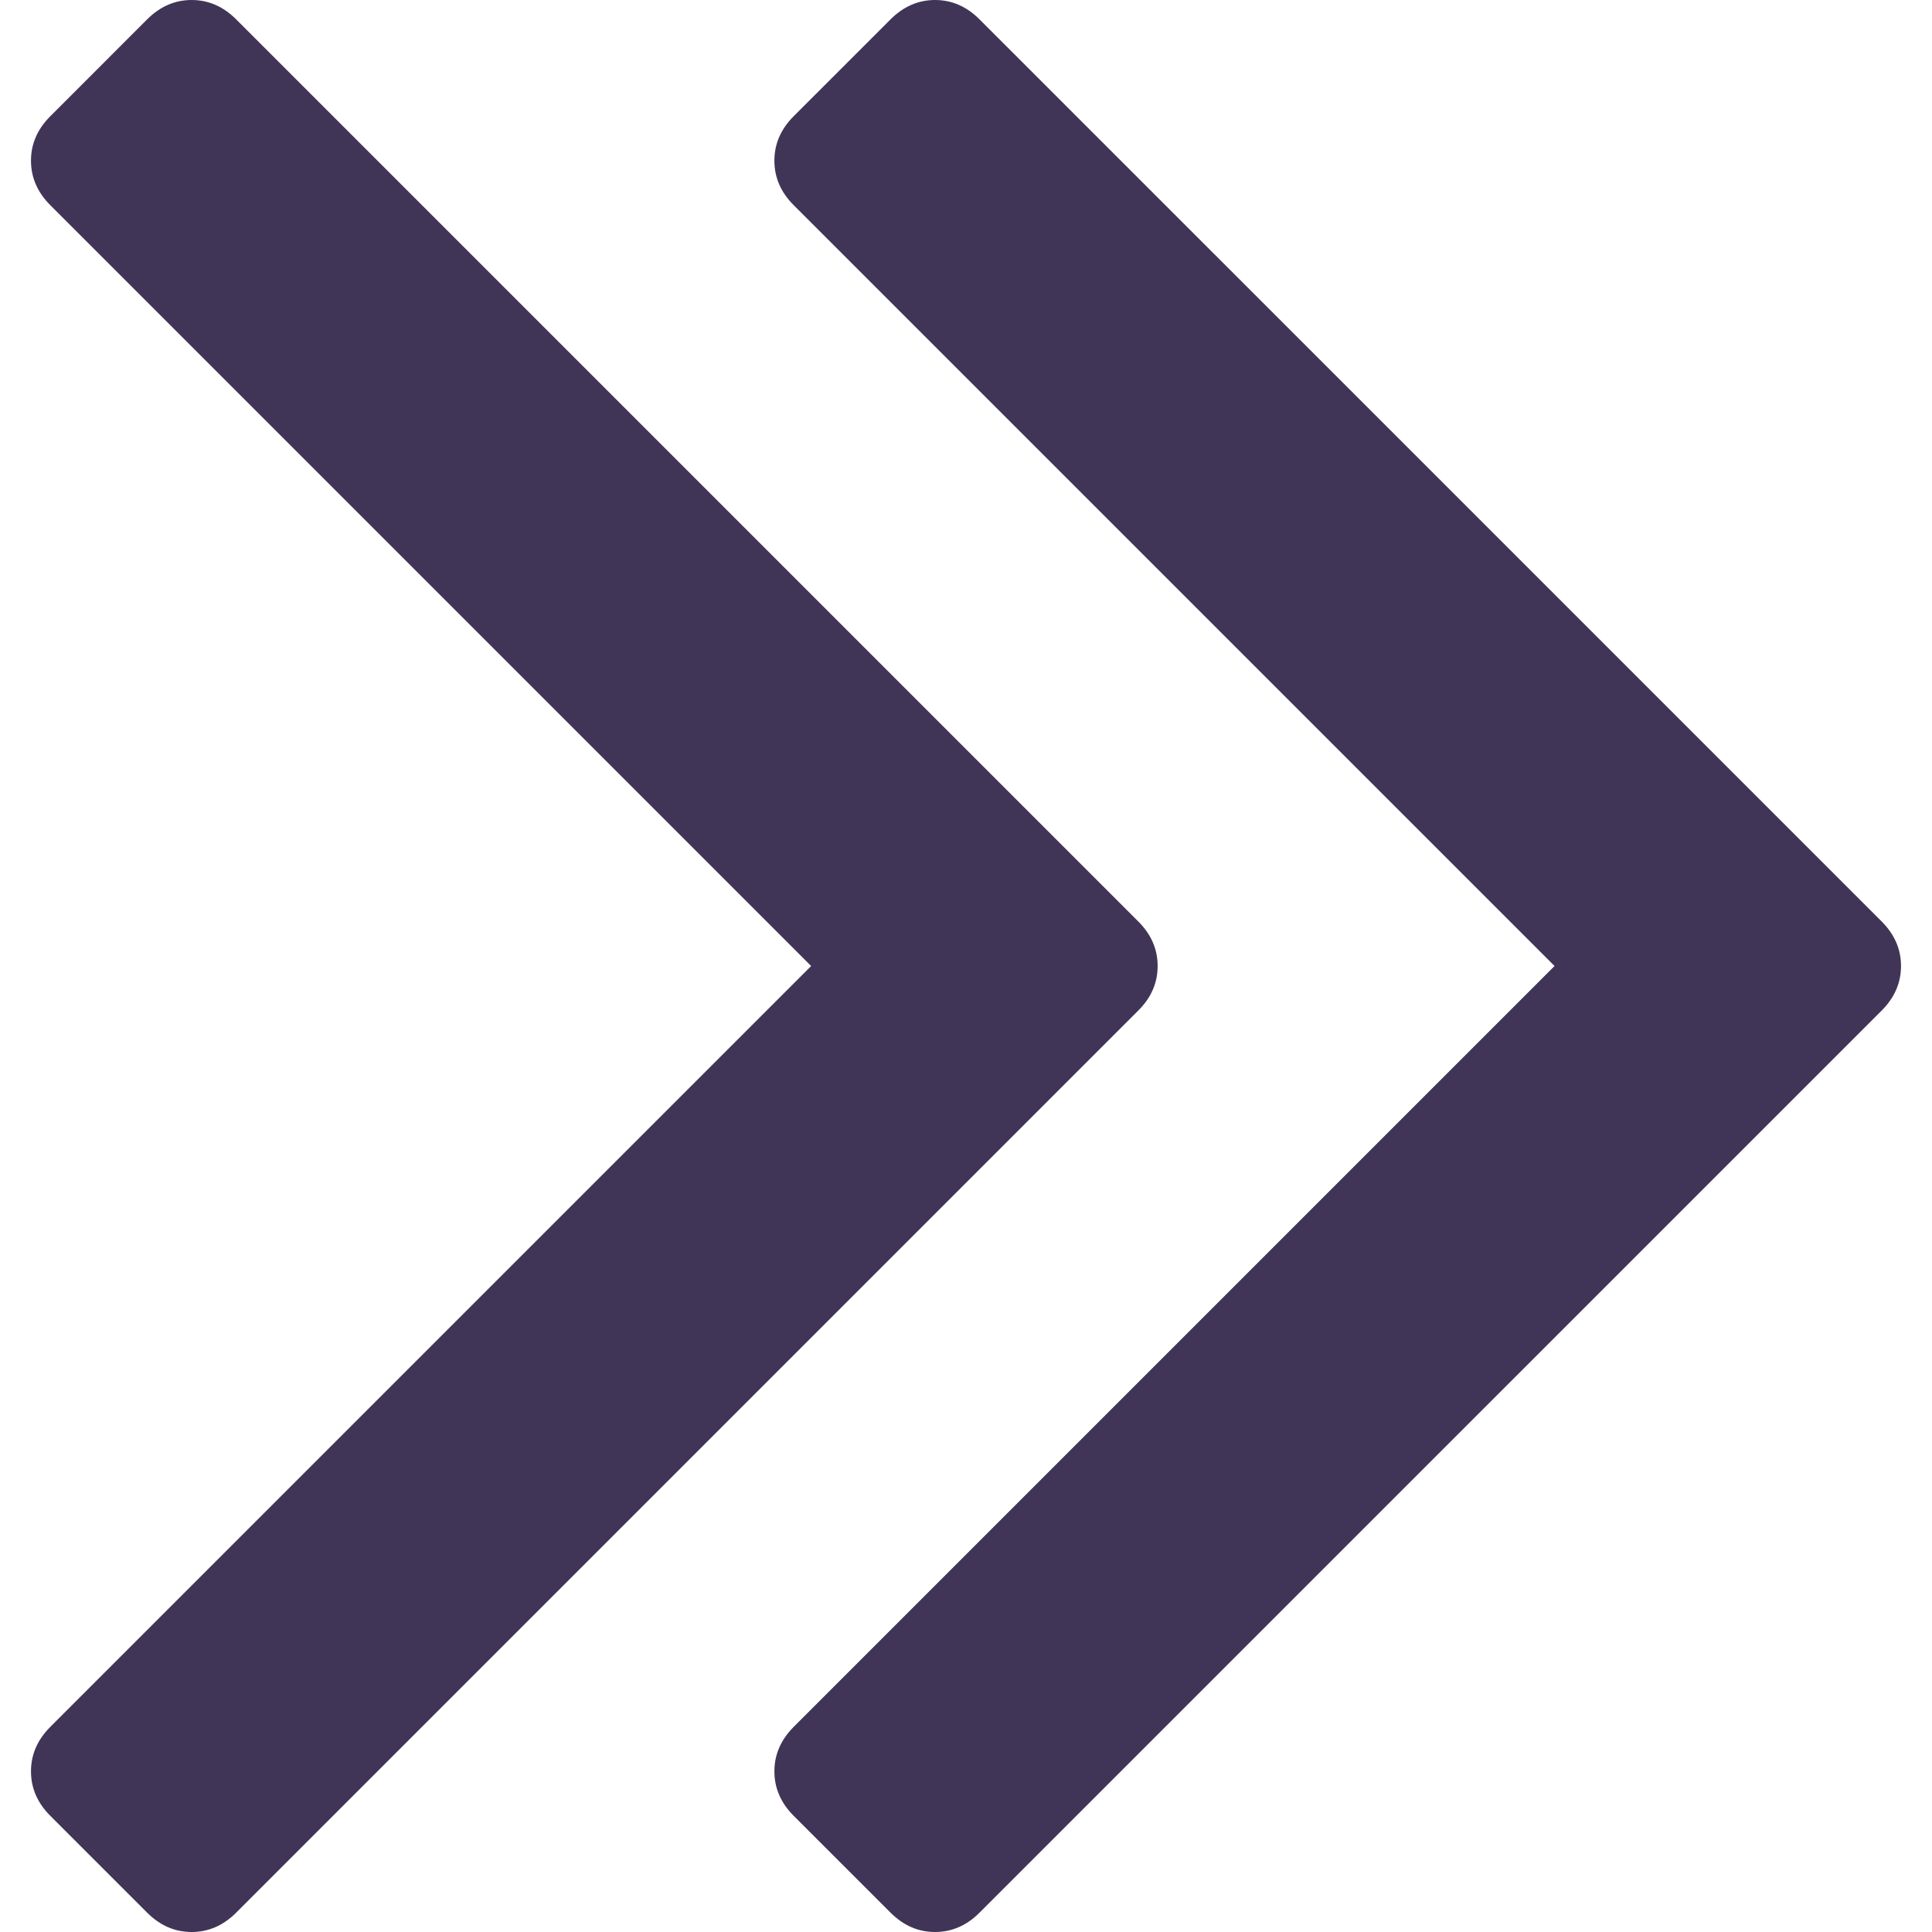
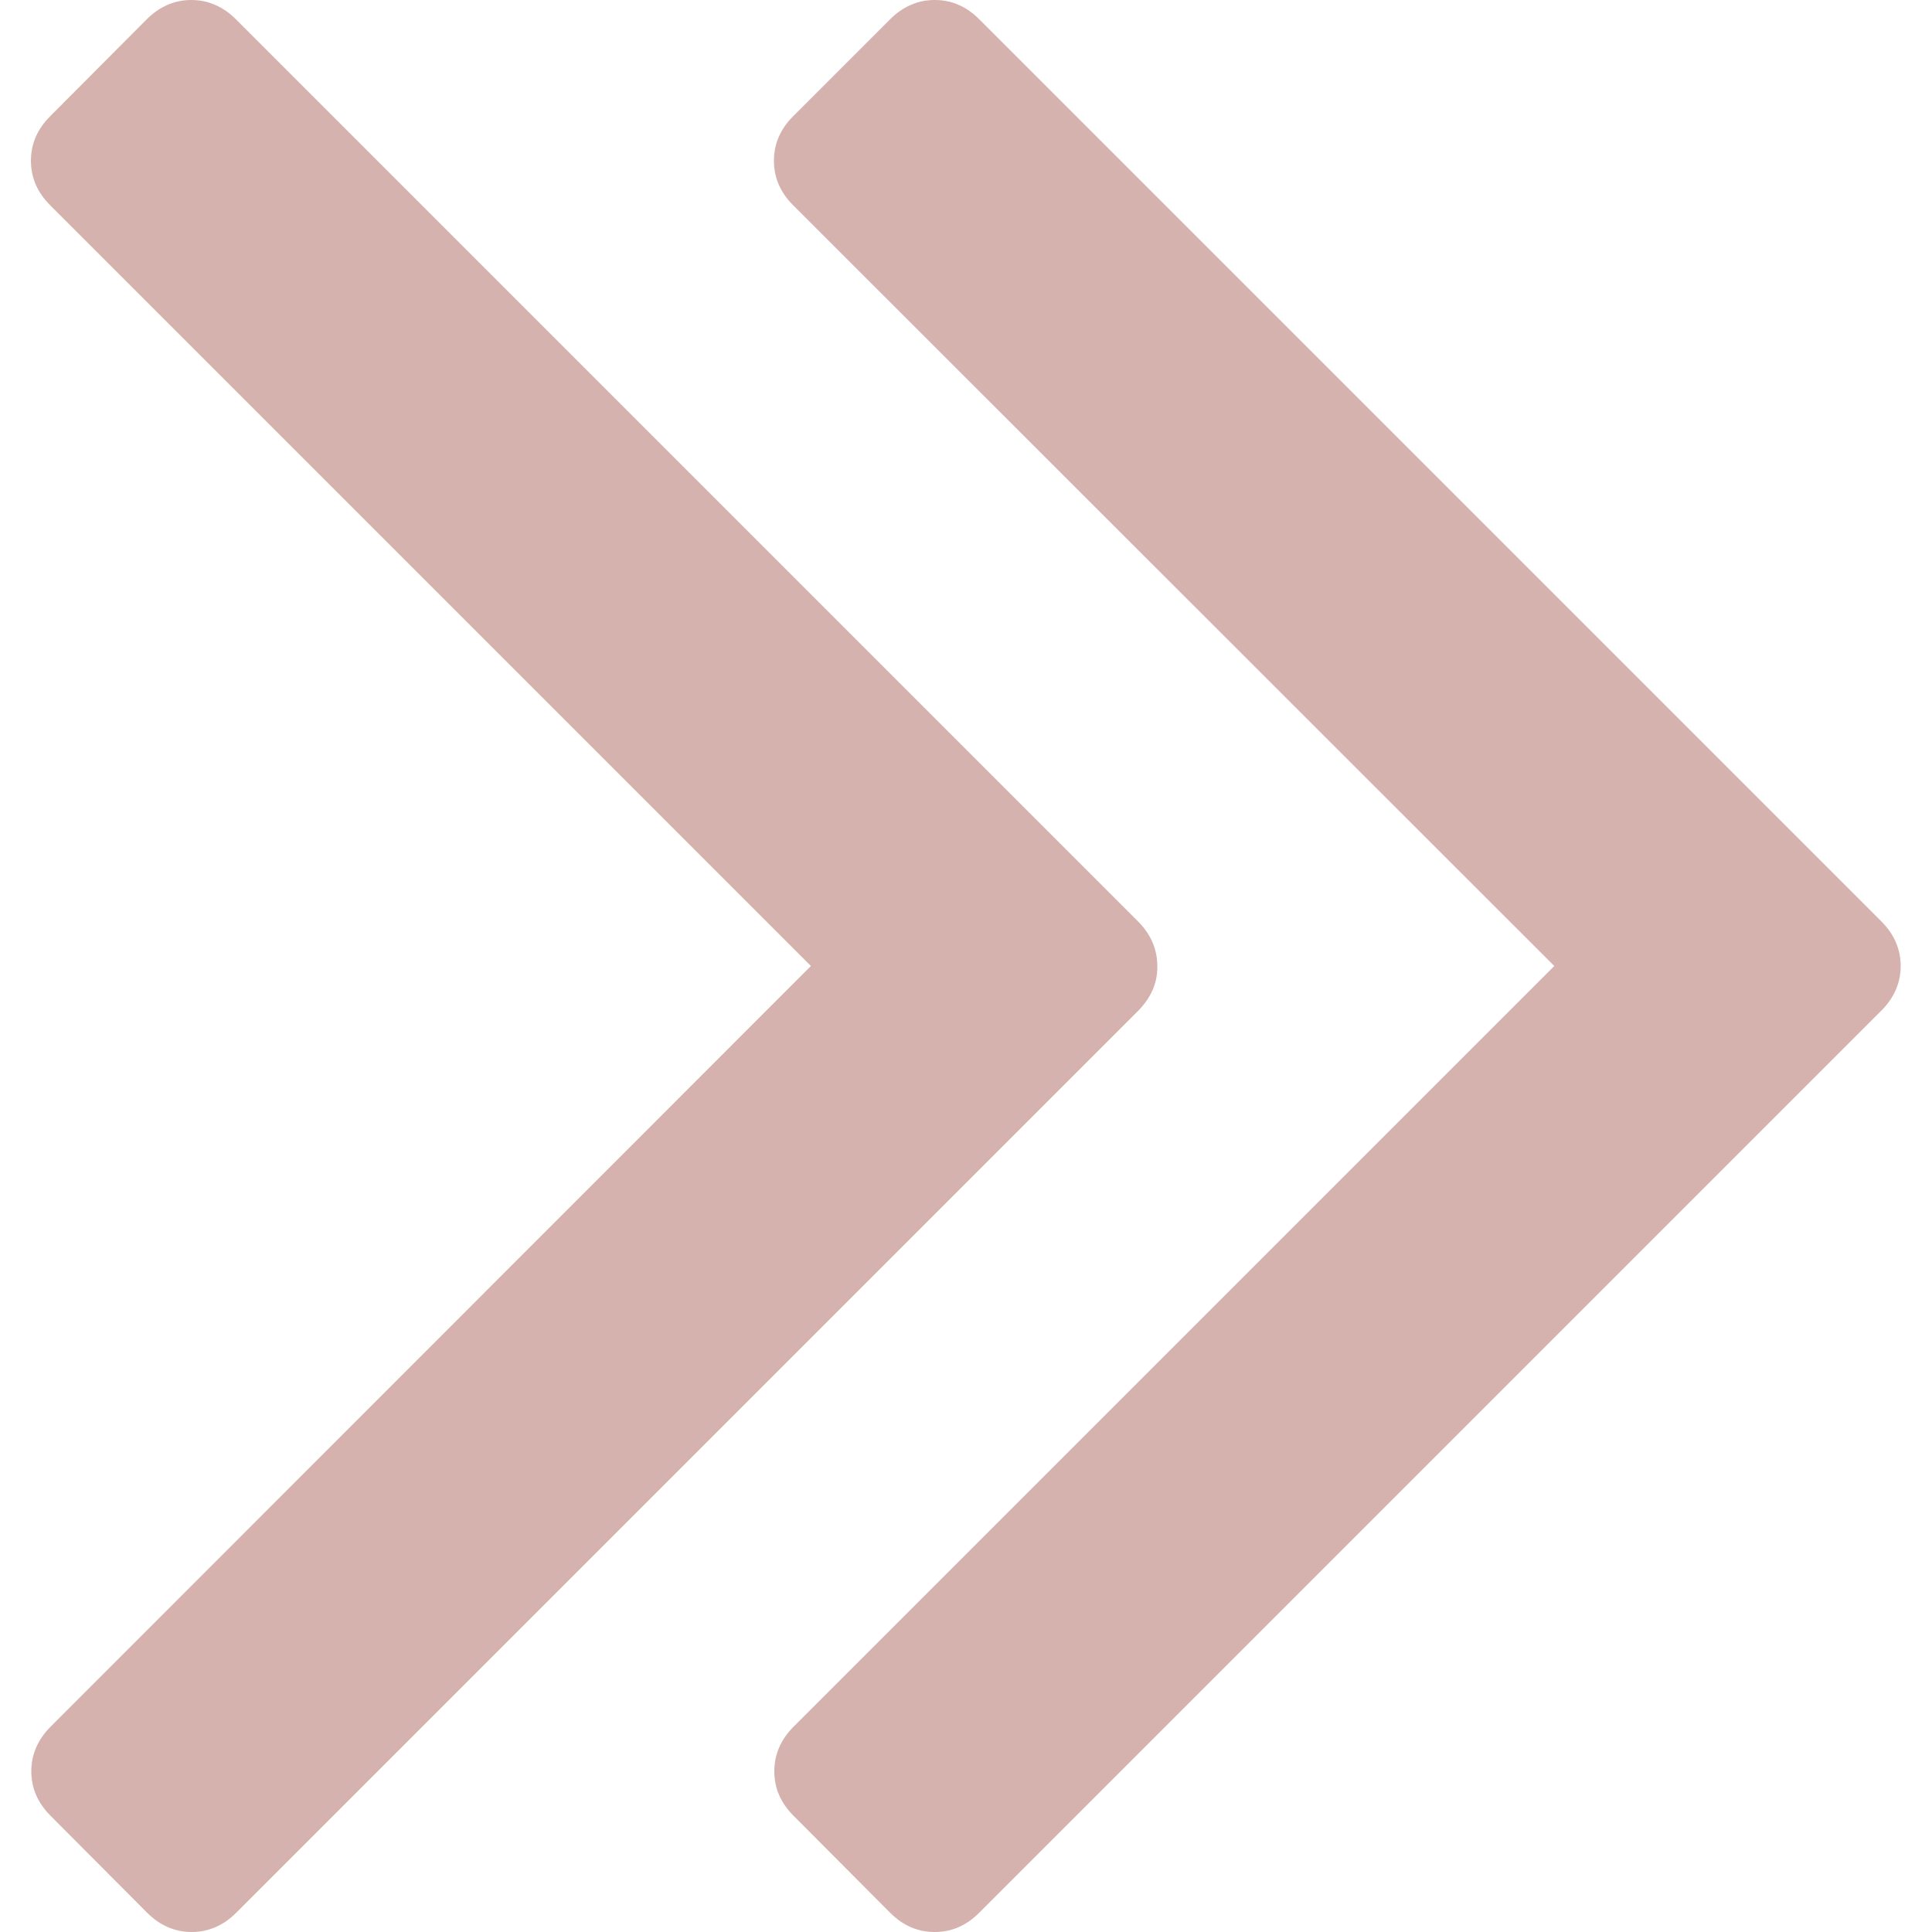
- <svg xmlns="http://www.w3.org/2000/svg" width="512" height="512" viewBox="0 0 284.936 284.936">
-   <g fill="#413557">
-     <path d="M277.515 135.9L144.464 2.857C142.565.955 140.375 0 137.9 0c-2.472 0-4.659.955-6.562 2.857l-14.277 14.275c-1.903 1.903-2.853 4.089-2.853 6.567 0 2.478.95 4.664 2.853 6.567L229.268 142.47 117.062 254.677c-1.903 1.903-2.853 4.093-2.853 6.564 0 2.477.95 4.667 2.853 6.57l14.277 14.271c1.902 1.905 4.089 2.854 6.562 2.854 2.478 0 4.665-.951 6.563-2.854l133.051-133.044c1.902-1.902 2.851-4.093 2.851-6.567s-.949-4.664-2.851-6.571z" />
-     <path d="M170.732 142.471c0-2.474-.947-4.665-2.857-6.571L34.833 2.857C32.931.955 30.741 0 28.267 0S23.602.955 21.7 2.857L7.426 17.133C5.52 19.036 4.57 21.222 4.57 23.7c0 2.478.95 4.664 2.856 6.567L119.63 142.471 7.426 254.677c-1.906 1.903-2.856 4.093-2.856 6.564 0 2.477.95 4.667 2.856 6.57l14.273 14.271c1.903 1.905 4.093 2.854 6.567 2.854s4.664-.951 6.567-2.854l133.042-133.044c1.91-1.902 2.857-4.093 2.857-6.567z" />
-   </g>
+ <svg xmlns="http://www.w3.org/2000/svg" id="Layer_1" viewBox="156 -156 512 512">
+   <style>
+     .st0{fill:#D5B2AD}
+   </style>
+   <path class="st0" d="M654.6 88.2L415.5-150.9c-3.4-3.4-7.3-5.1-11.8-5.1-4.4 0-8.4 1.7-11.8 5.1l-25.7 25.7c-3.4 3.4-5.1 7.3-5.1 11.8s1.7 8.4 5.1 11.8L567.9 100 366.3 301.6c-3.4 3.4-5.1 7.4-5.1 11.8 0 4.5 1.7 8.4 5.1 11.8l25.6 25.7c3.4 3.4 7.3 5.1 11.8 5.1s8.4-1.7 11.8-5.1l239.1-239.1c3.4-3.4 5.1-7.4 5.1-11.8s-1.7-8.4-5.1-11.8z" />
+   <path class="st0" d="M462.7 100c0-4.4-1.7-8.4-5.1-11.8L218.5-150.9c-3.4-3.4-7.4-5.1-11.8-5.1s-8.4 1.7-11.8 5.1l-25.6 25.7c-3.4 3.4-5.1 7.3-5.1 11.8s1.7 8.4 5.1 11.8L370.9 100 169.4 301.6c-3.4 3.4-5.1 7.4-5.1 11.8 0 4.5 1.7 8.4 5.1 11.8l25.6 25.7c3.4 3.4 7.4 5.1 11.8 5.1s8.4-1.7 11.8-5.1l239.1-239.1c3.3-3.4 5.1-7.3 5-11.8z" />
</svg>
